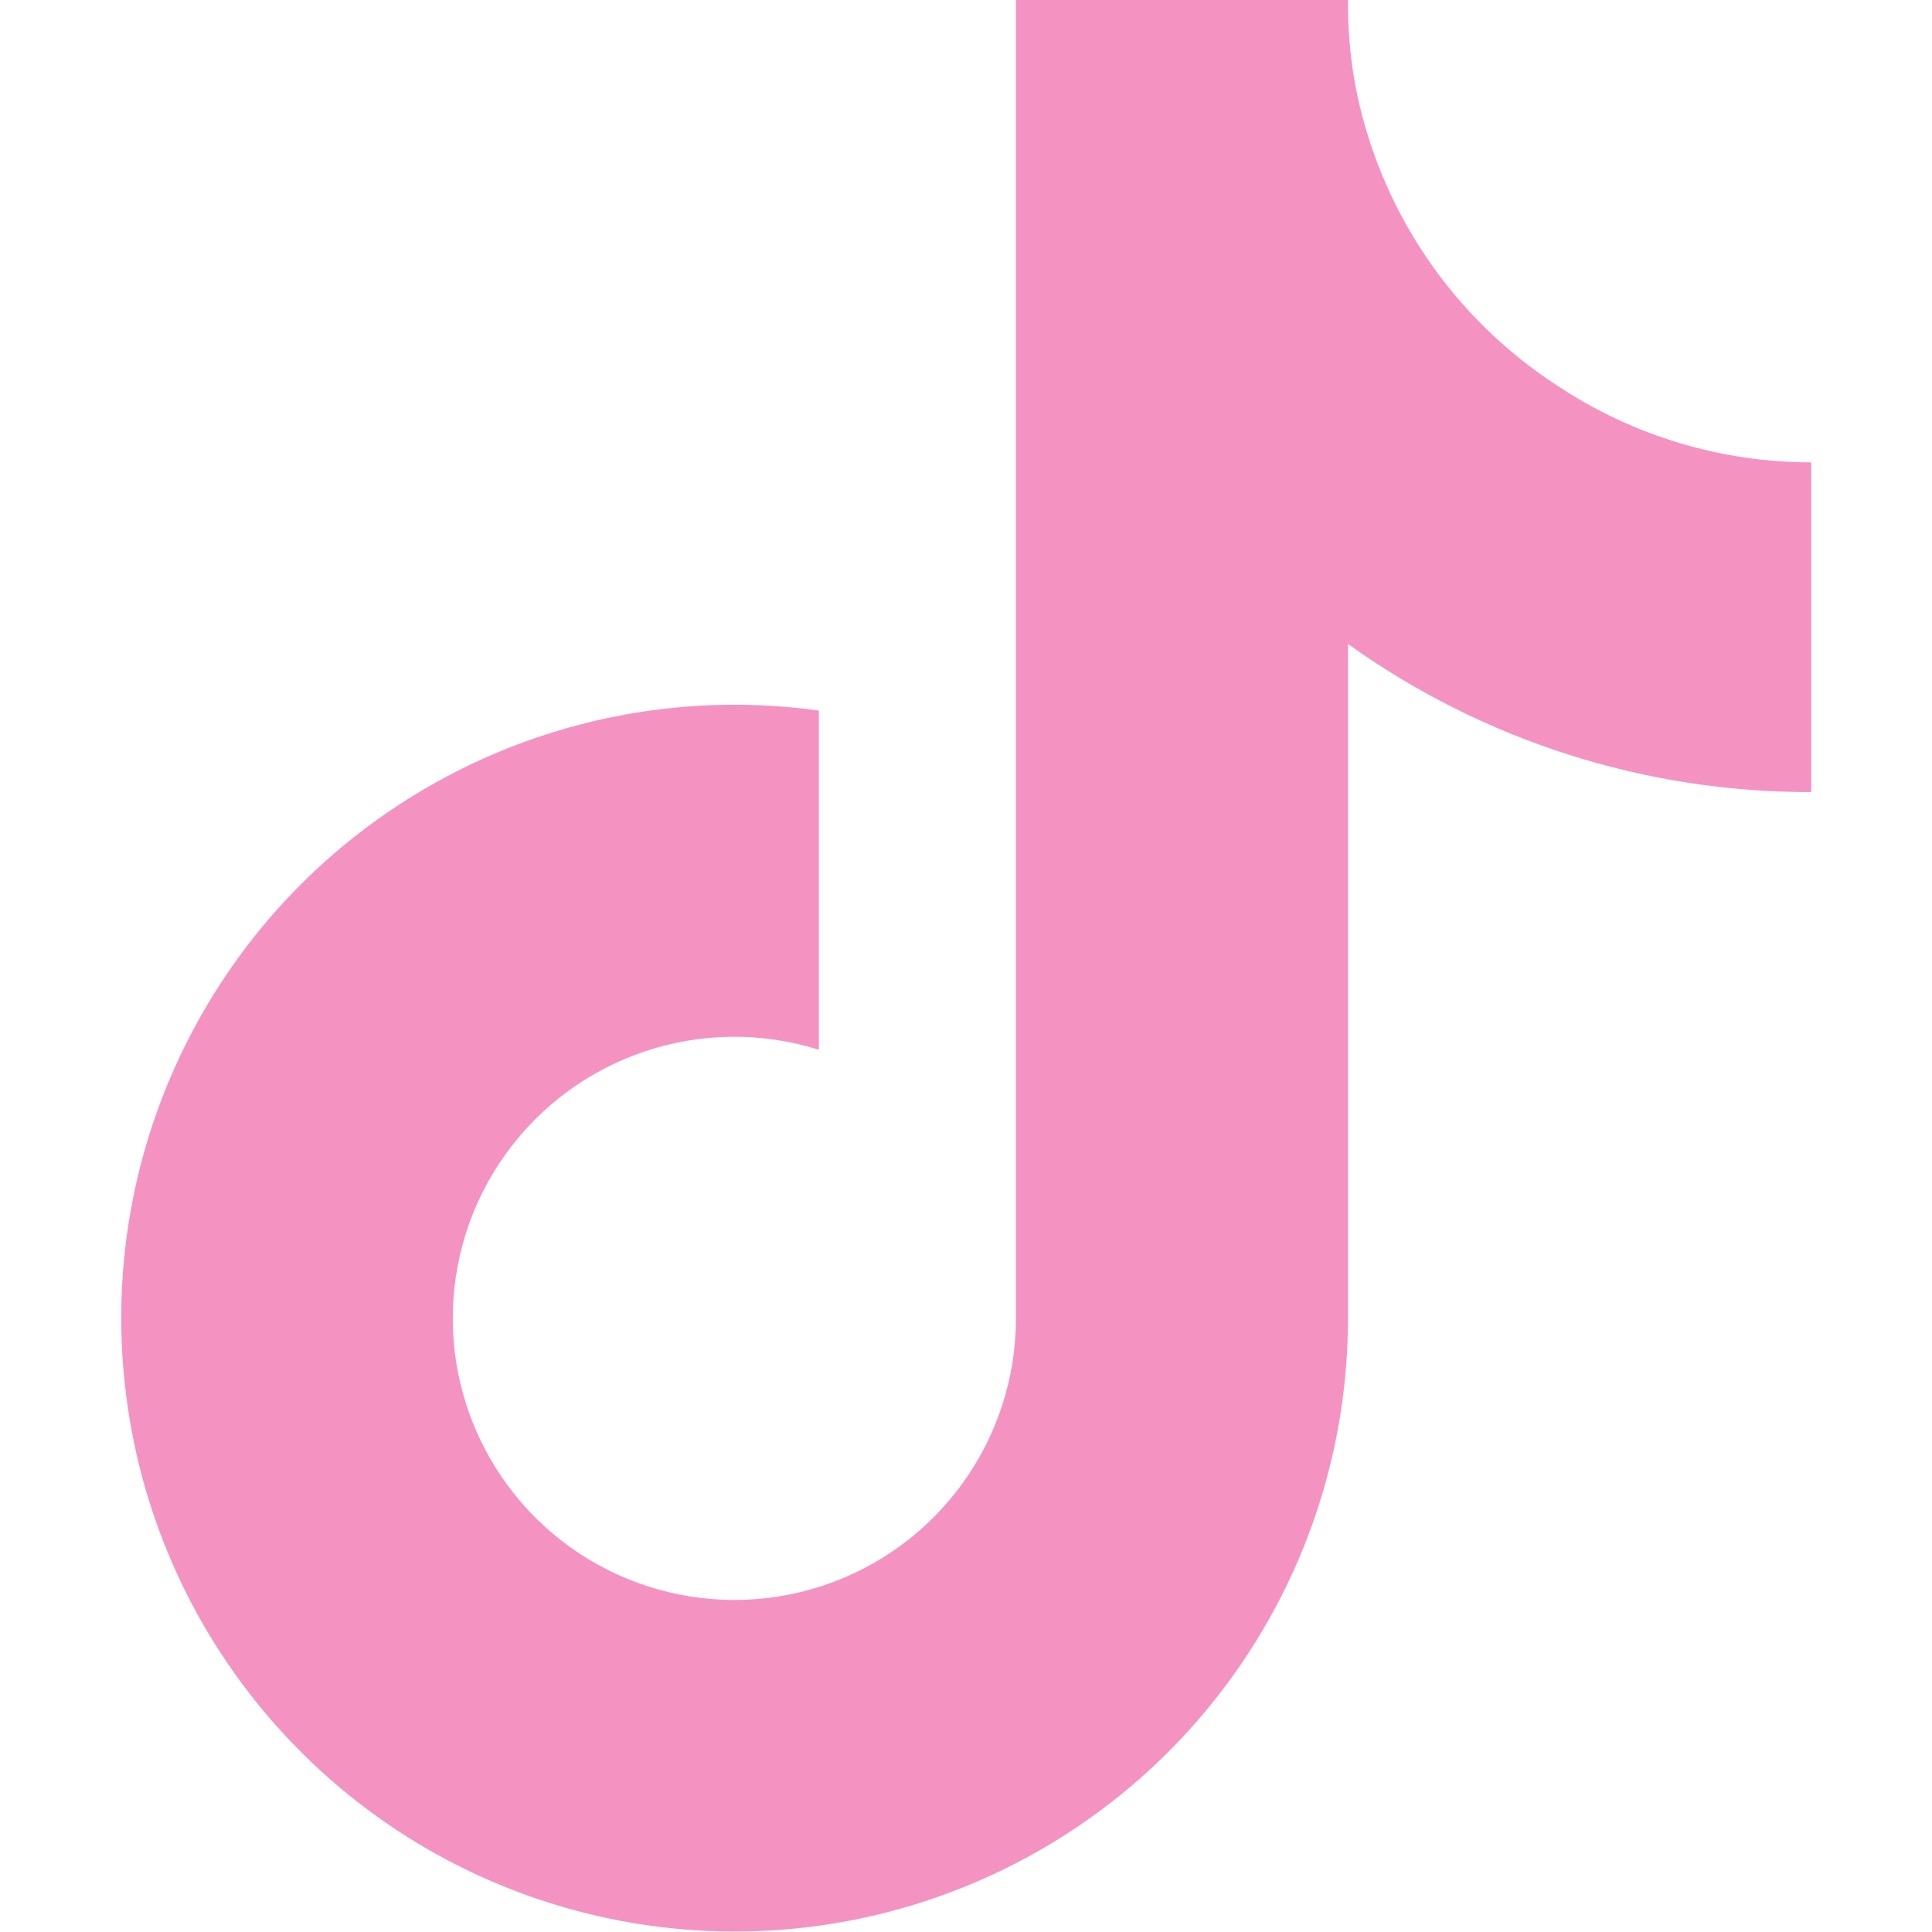
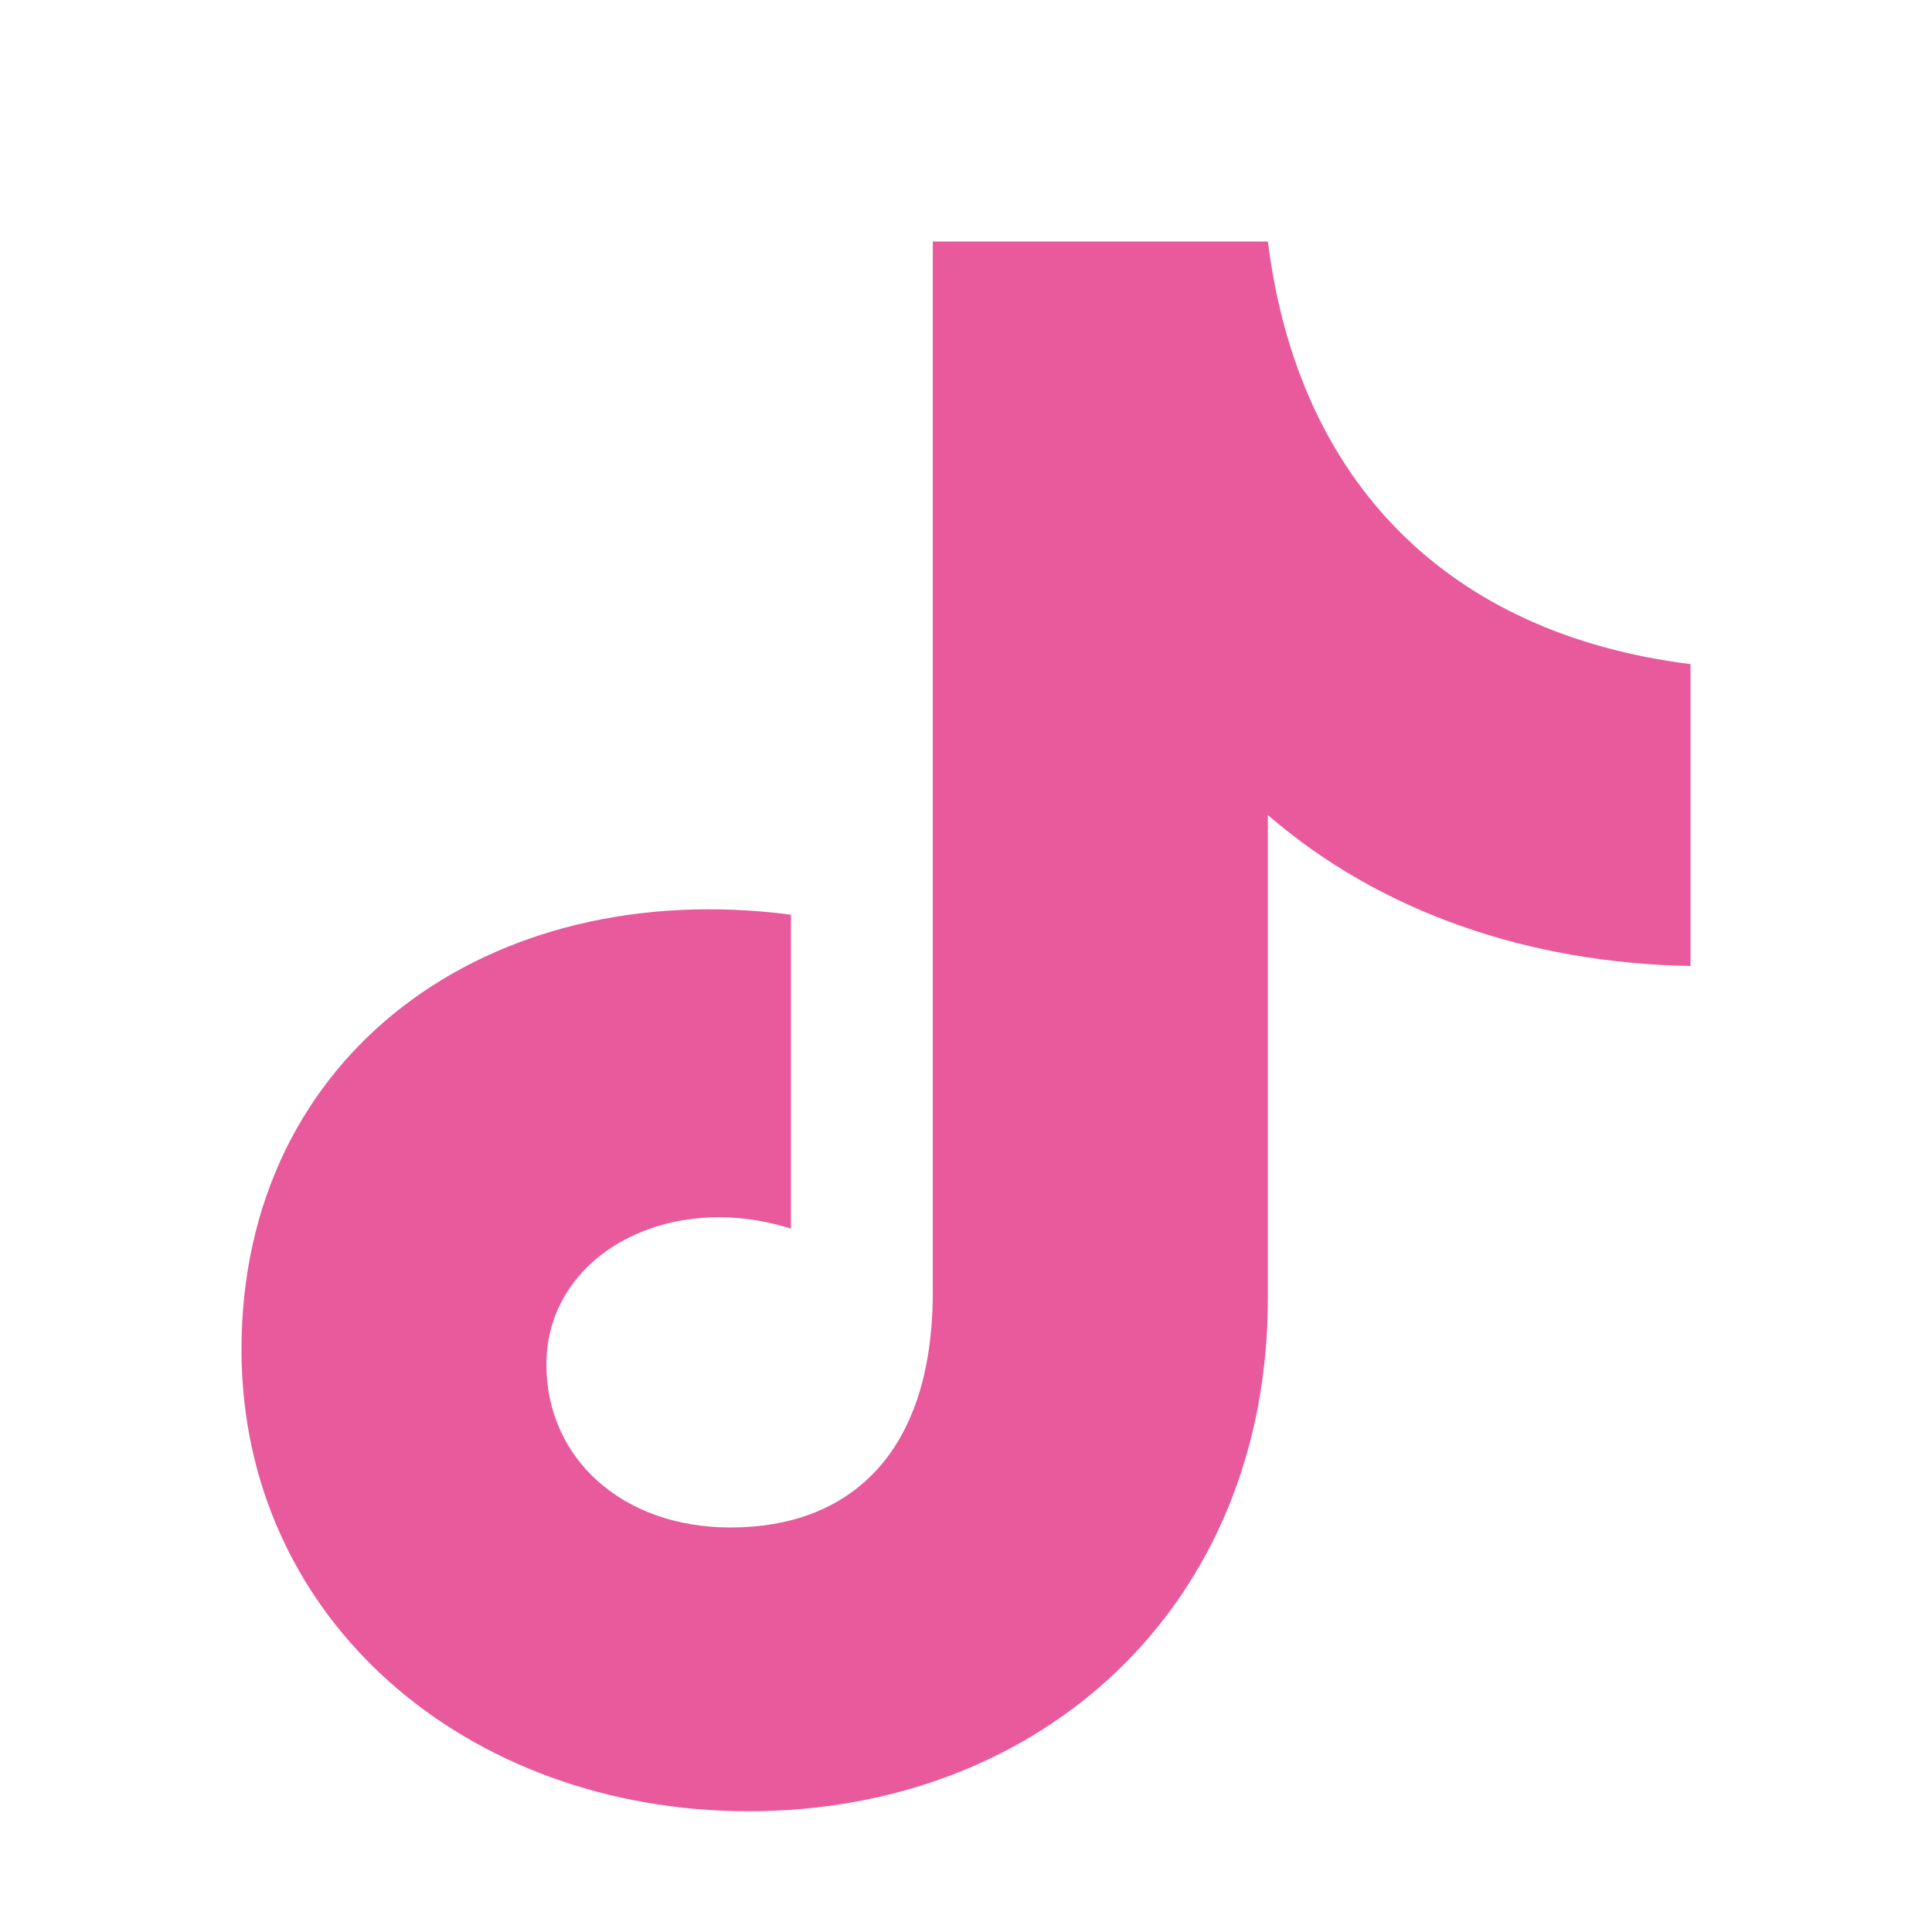
- <svg xmlns="http://www.w3.org/2000/svg" viewBox="0 0 63 63" width="63" height="63" fill="none">
-   <svg viewBox="0 0 448 512" width="63" height="63" fill="#f493c1" x="0" y="0" opacity="100%">
-     <path d="M448,209.91a210.06,210.06,0,0,1-122.77-39.25V349.38A162.55,162.55,0,1,1,185,188.31V278.2a74.62,74.62,0,1,0,52.23,71.18V0l88,0a121.18,121.18,0,0,0,1.86,22.17h0A122.18,122.18,0,0,0,381,102.39a121.43,121.43,0,0,0,67,20.14Z" />
-   </svg>
-   <defs>
-     <filter id="filter_dshadow_10_0_2_0000001a" color-interpolation-filters="sRGB" filterUnits="userSpaceOnUse">
-       <feFlood flood-opacity="0" result="bg-fix" />
-       <feColorMatrix in="SourceAlpha" type="matrix" values="0 0 0 0 0 0 0 0 0 0 0 0 0 0 0 0 0 0 127 0" result="alpha" />
-       <feOffset dx="0" dy="2" />
-       <feGaussianBlur stdDeviation="5" />
-       <feComposite in2="alpha" operator="out" />
-       <feColorMatrix type="matrix" values="0 0 0 0 0 0 0 0 0 0 0 0 0 0 0 0 0 0 0.1 0" />
-       <feBlend mode="normal" in2="bg-fix" result="bg-fix-filter_dshadow_10_0_2_0000001a" />
-       <feBlend in="SourceGraphic" in2="bg-fix-filter_dshadow_10_0_2_0000001a" result="shape" />
-     </filter>
-   </defs>
+ <svg xmlns="http://www.w3.org/2000/svg" viewBox="0 0 64 64" role="img" aria-label="TikTok icon">
+   <path fill="#E85A9B" d="M42 8c1 8 6 13 14 14v10c-5.4-.1-10.3-1.8-14-5v16c0 10.2-7.5 17-17.2 17C15.5 60 8 53.7 8 44.7 8 34.9 16.2 29 26.2 30.3v10.4c-4.1-1.3-8.1.9-8.1 4.5 0 3.1 2.5 5.4 6.1 5.4 3.9 0 6.7-2.4 6.7-7.8V8H42Z" />
</svg>
